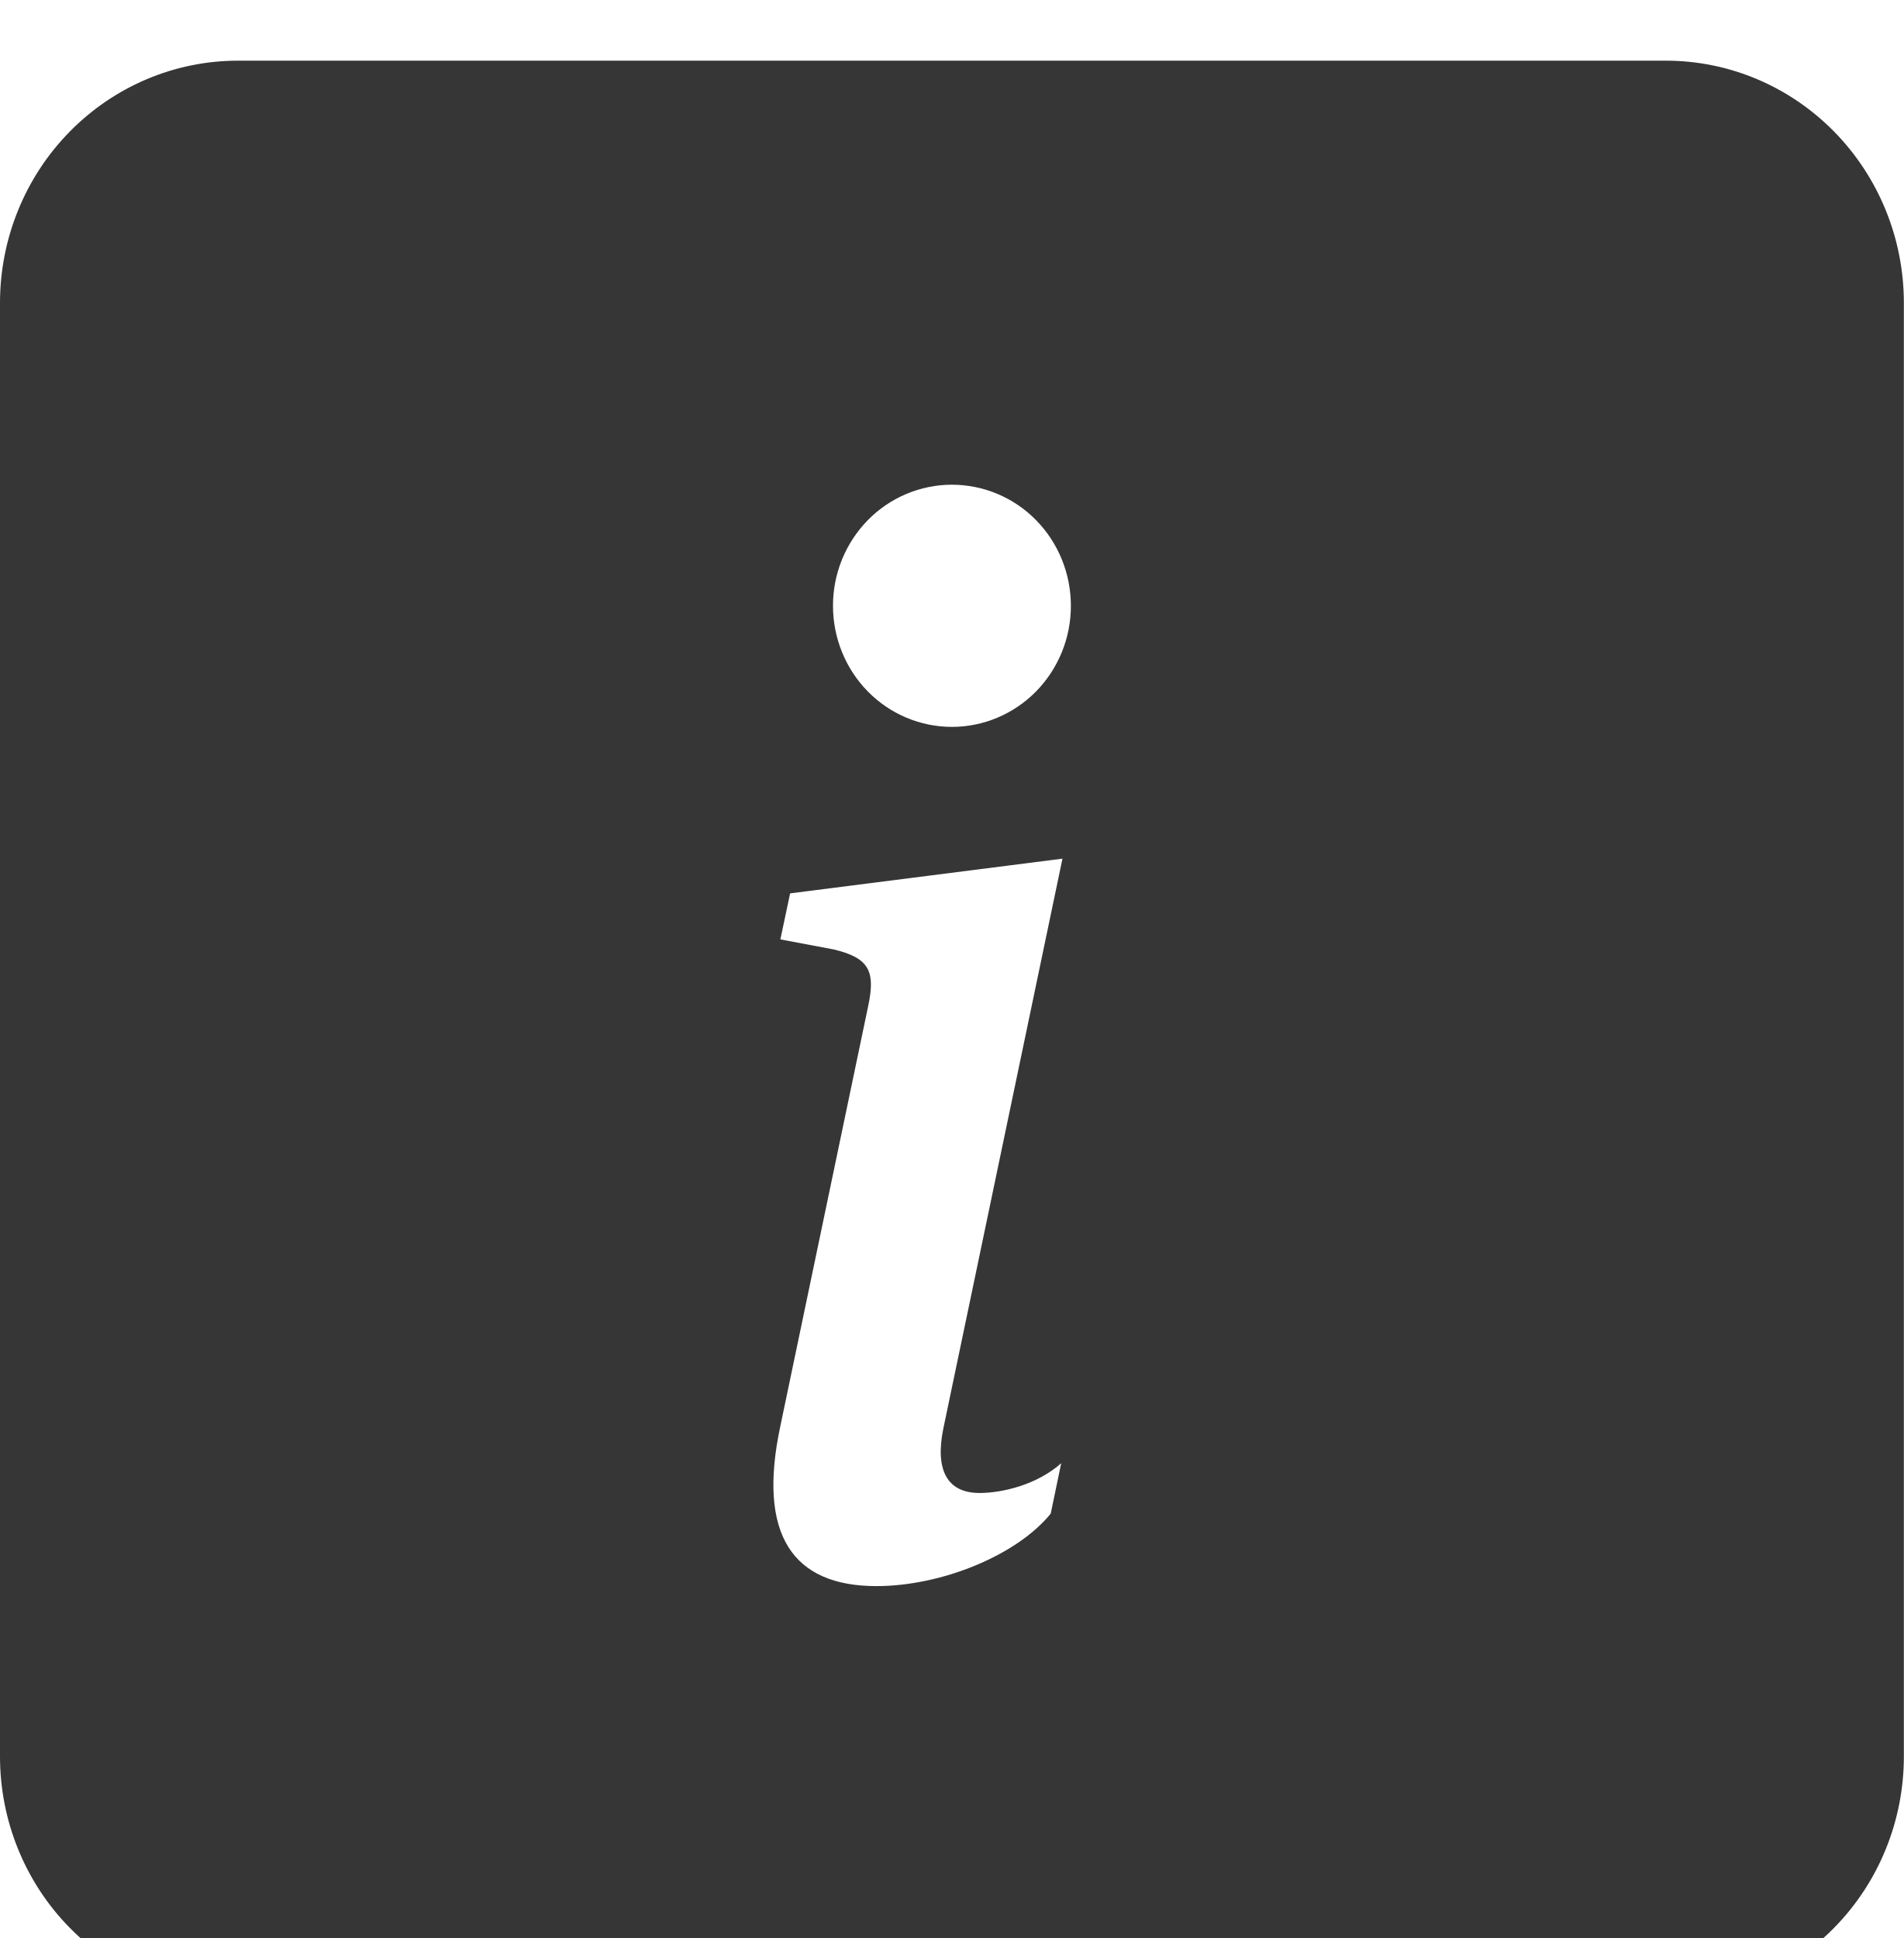
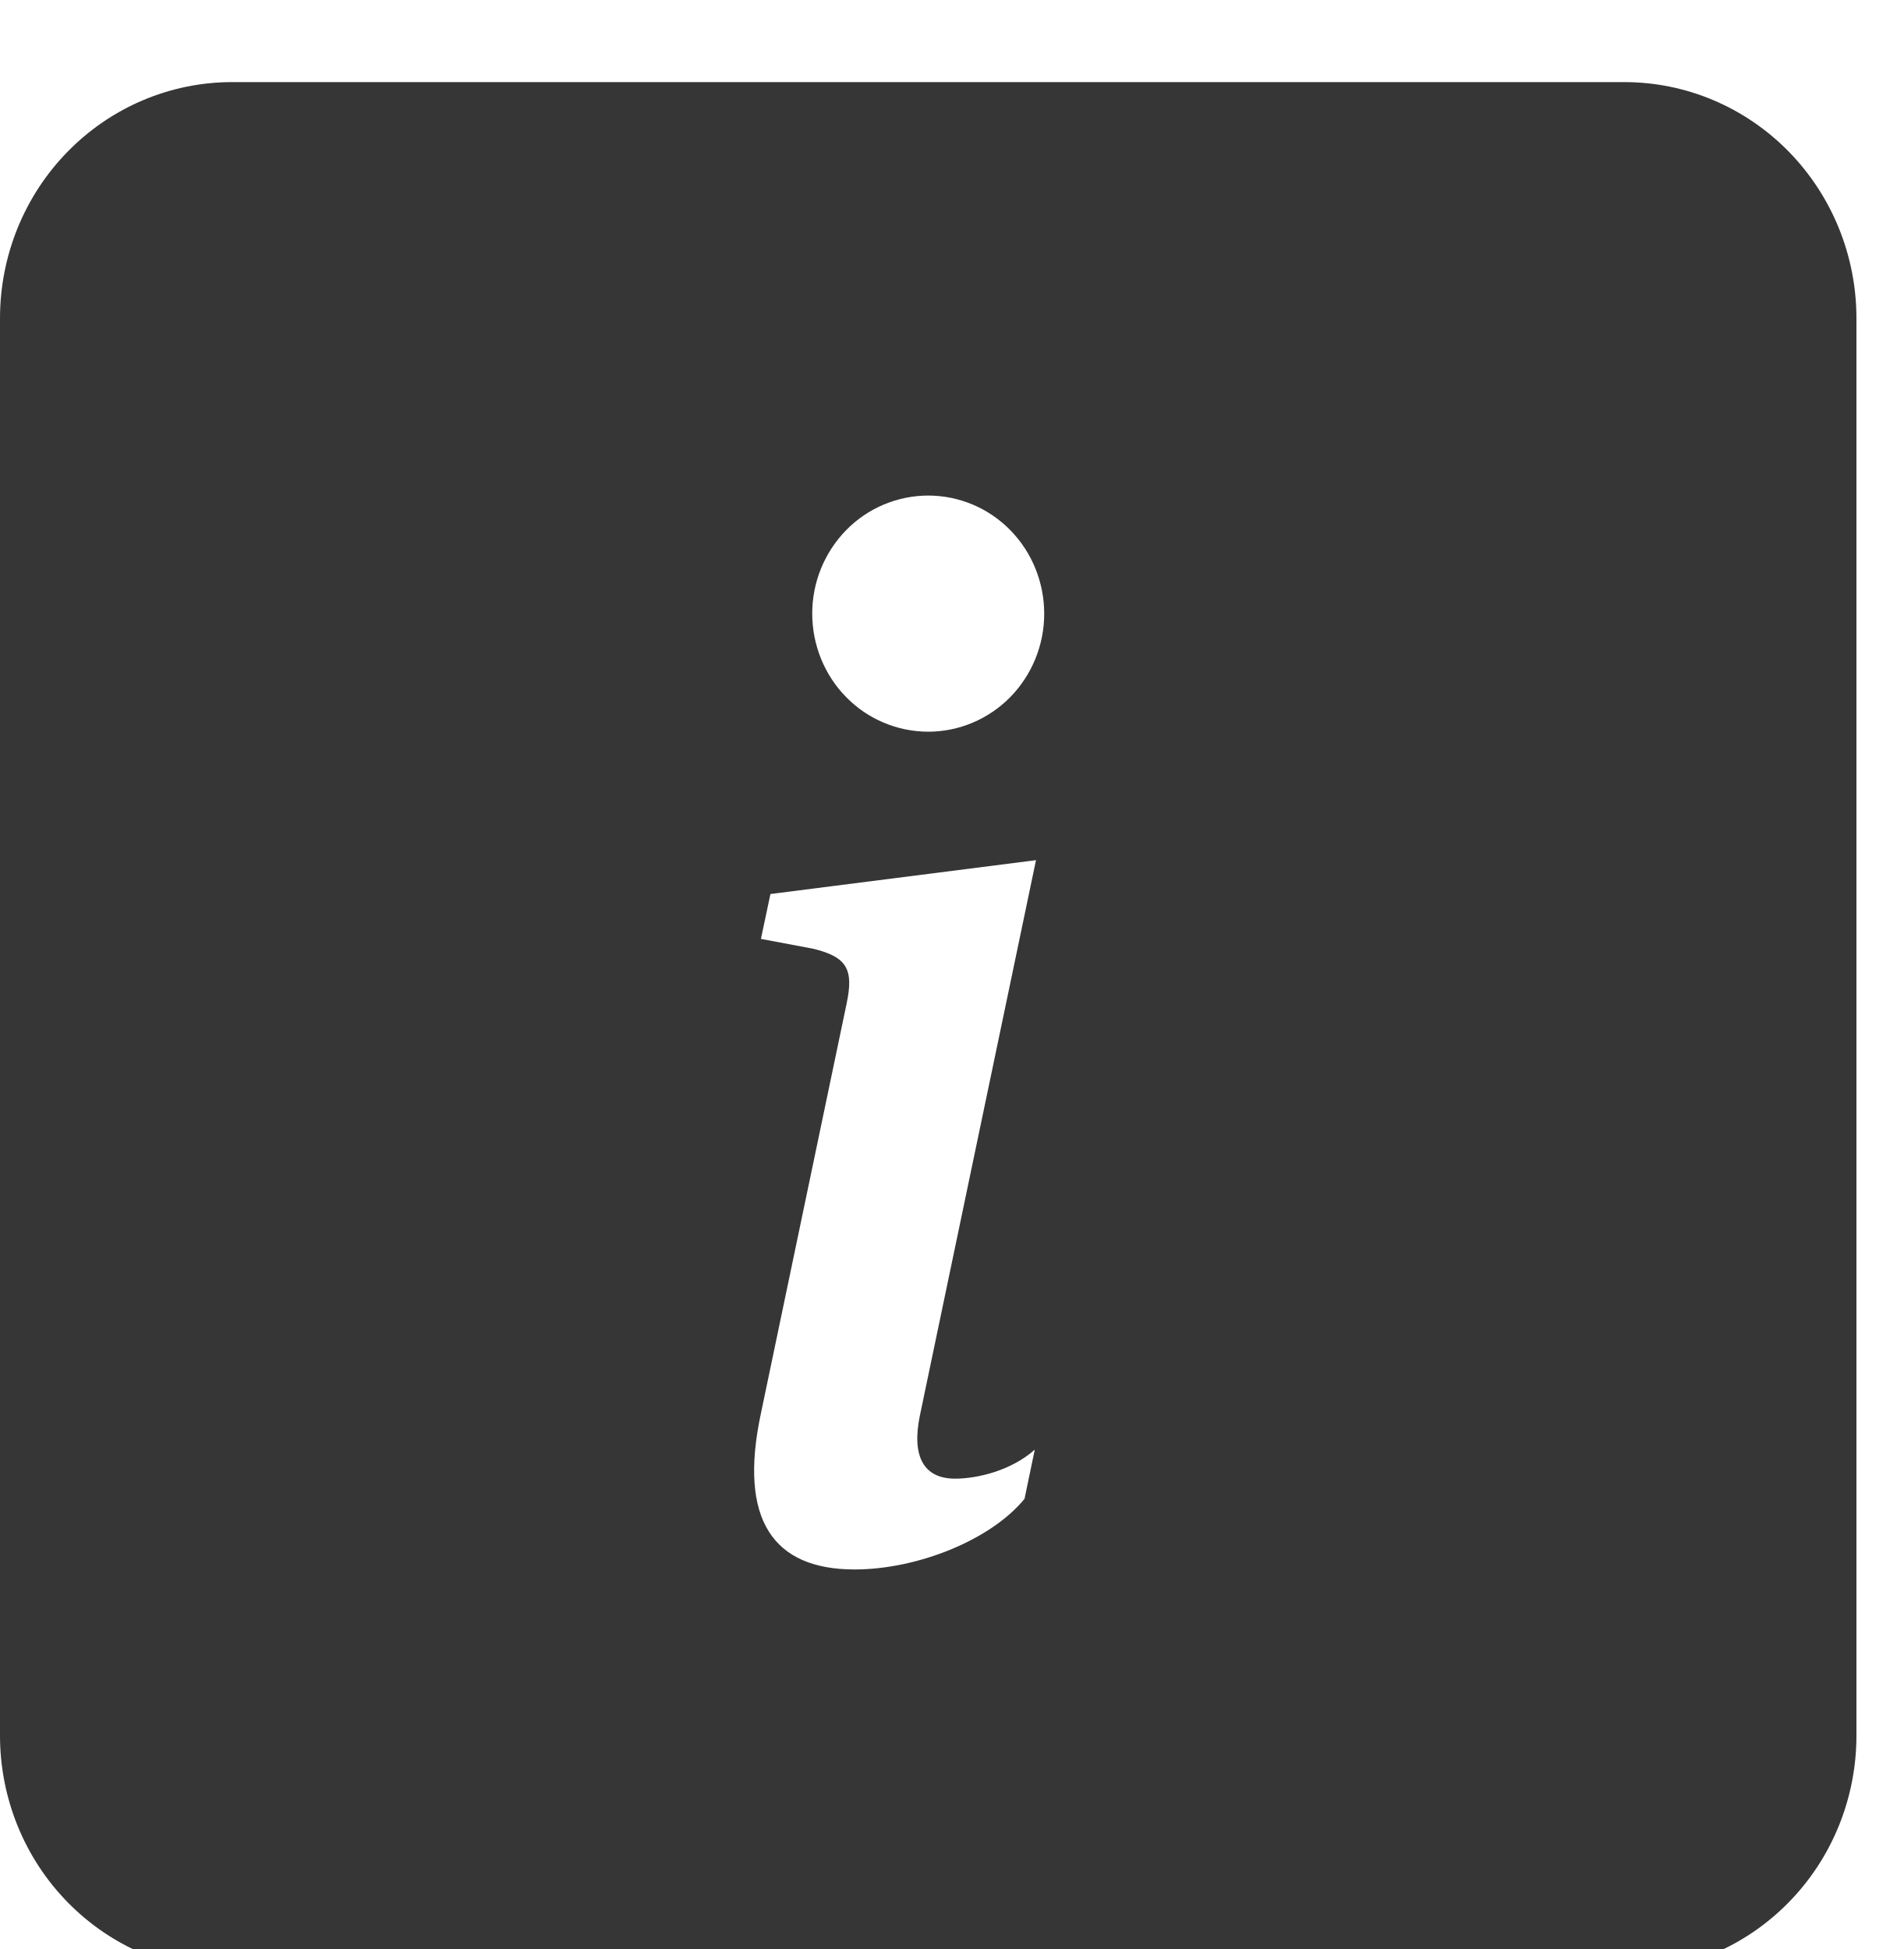
- <svg xmlns="http://www.w3.org/2000/svg" width="23.41" height="23.83" fill="none">
+ <svg xmlns="http://www.w3.org/2000/svg" width="17.41" height="17.83" viewBox="0 0 24 24" fill="none">
  <path fill-rule="evenodd" clip-rule="evenodd" d="M0 3.725c0-.79.308-1.548.857-2.106.549-.559 1.293-.873 2.069-.873h17.557c.776 0 1.52.314 2.069.873.549.559.857 1.316.857 2.106V21.598c0 .79-.308 1.548-.857 2.106-.549.559-1.293.873-2.069.873H2.926c-.776 0-1.52-.314-2.069-.873C.308 23.146 0 22.388 0 21.598V3.725zm13.065 6.833l-3.35.427-.12.566.658.124c.43.104.515.262.421.699l-1.08 5.165c-.284 1.336.154 1.964 1.182 1.964.797 0 1.723-.375 2.143-.891l.129-.62c-.293.262-.72.366-1.004.366-.402 0-.549-.287-.445-.794l1.465-7.008zm-1.361-1.62c.388 0 .76-.157 1.035-.436a1.503 1.503 0 00.428-1.053c0-.395-.154-.774-.428-1.053a1.45 1.45 0 00-1.035-.436 1.45 1.45 0 00-1.034.436 1.503 1.503 0 00-.428 1.053c0 .395.154.774.428 1.053a1.45 1.45 0 001.034.436z" fill="#363636" />
</svg>
